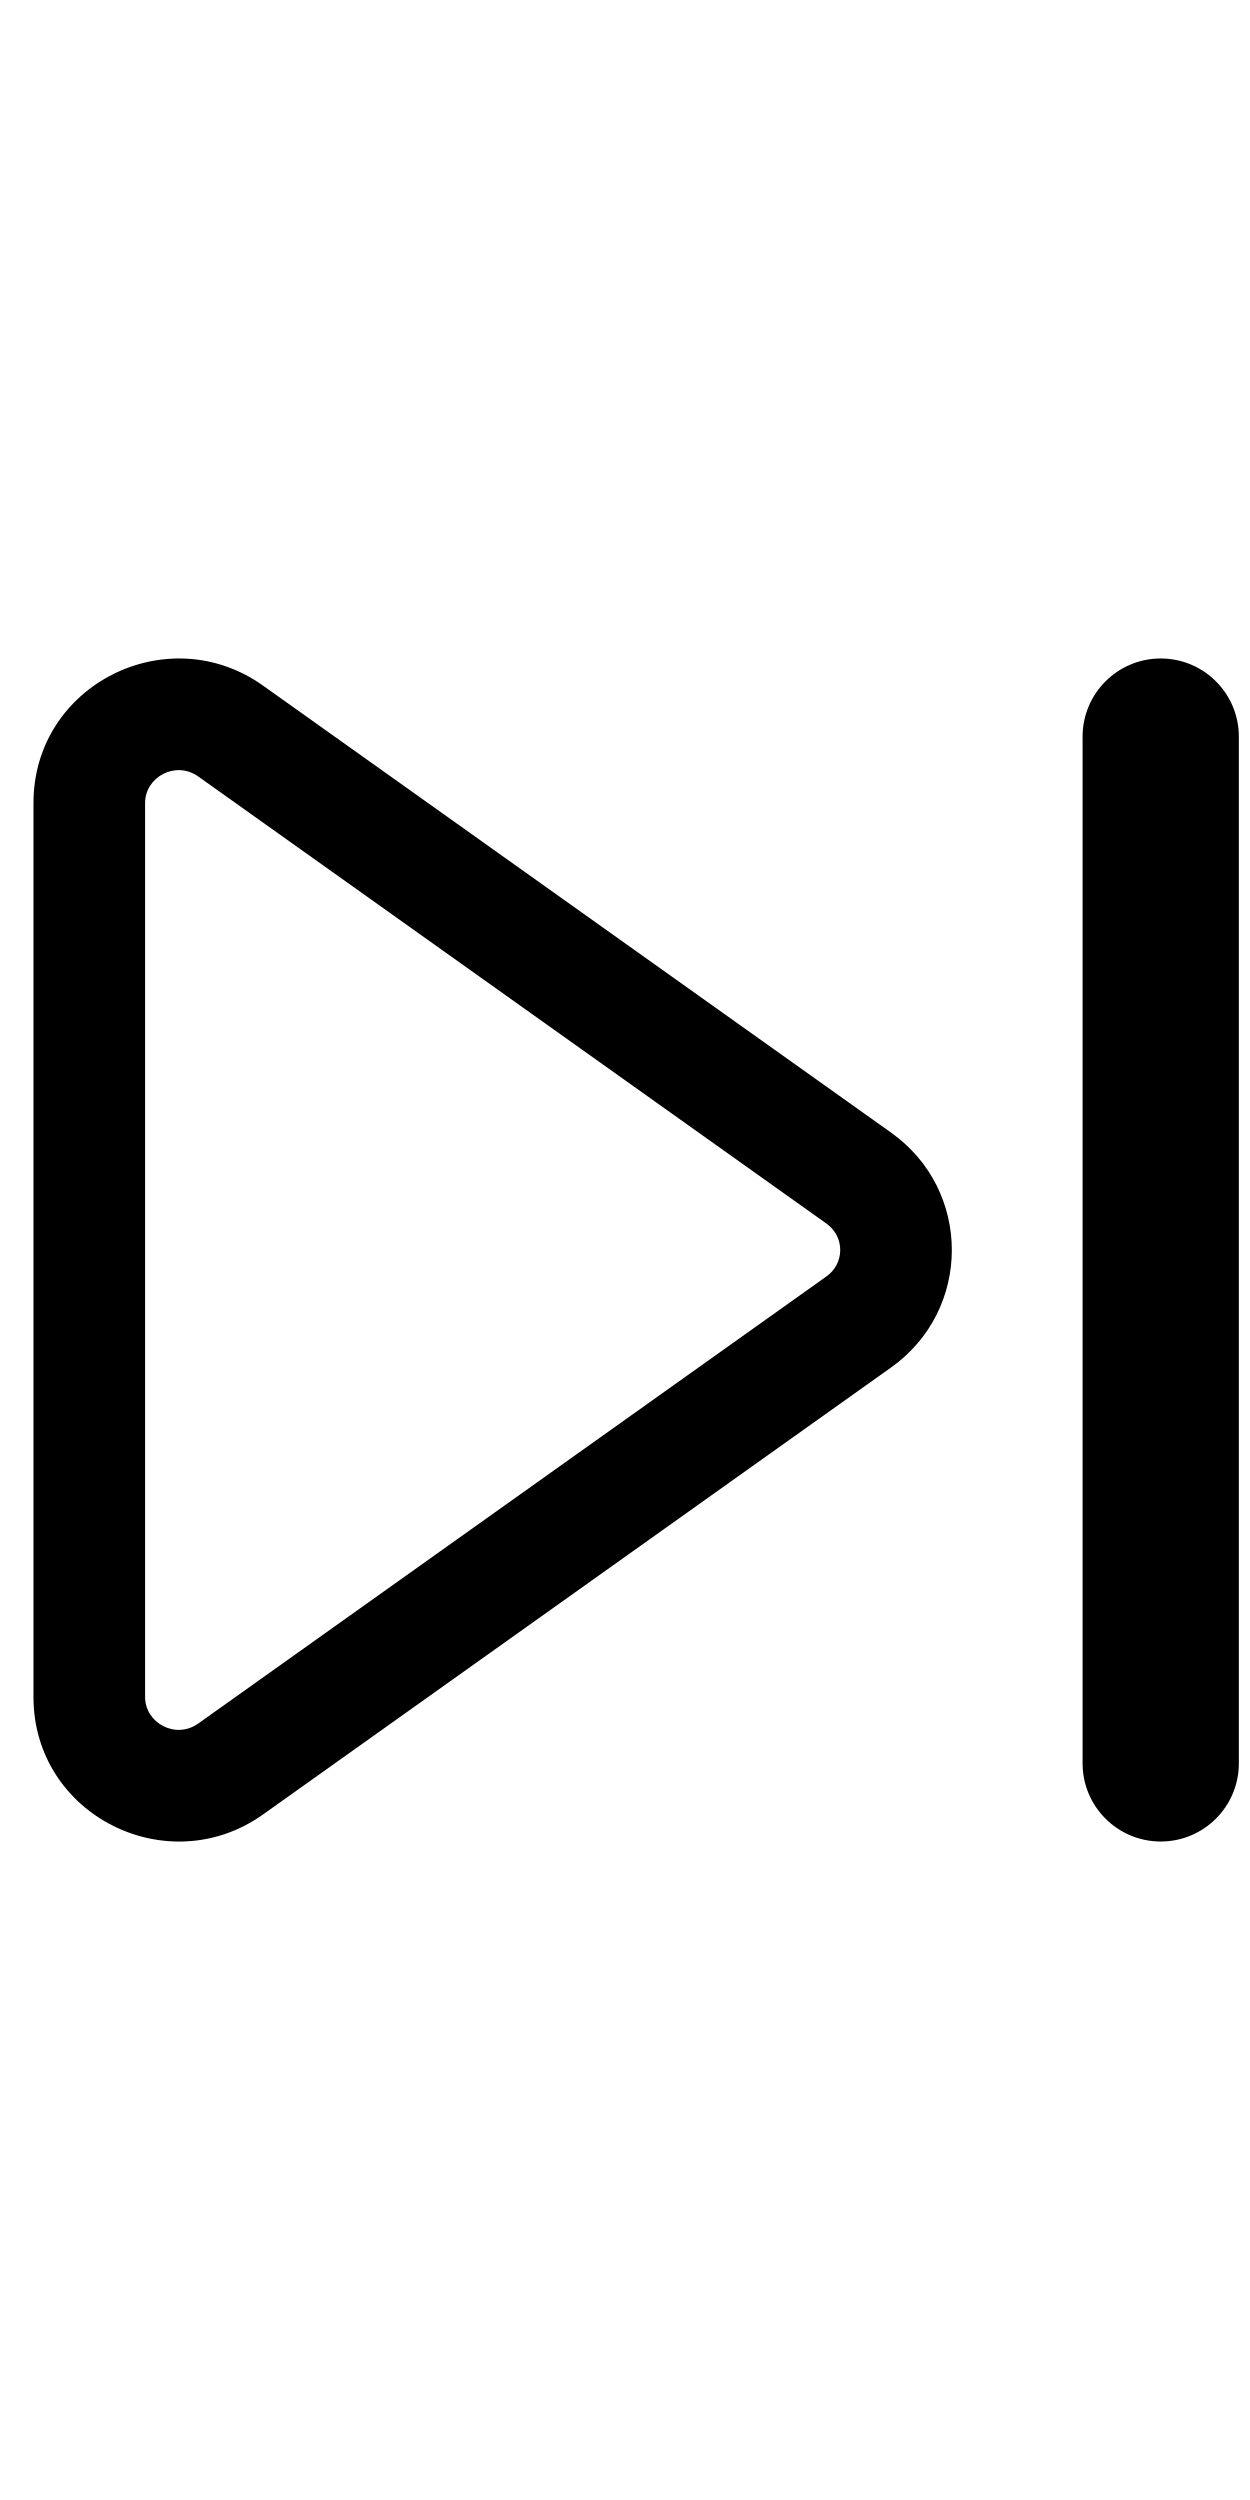
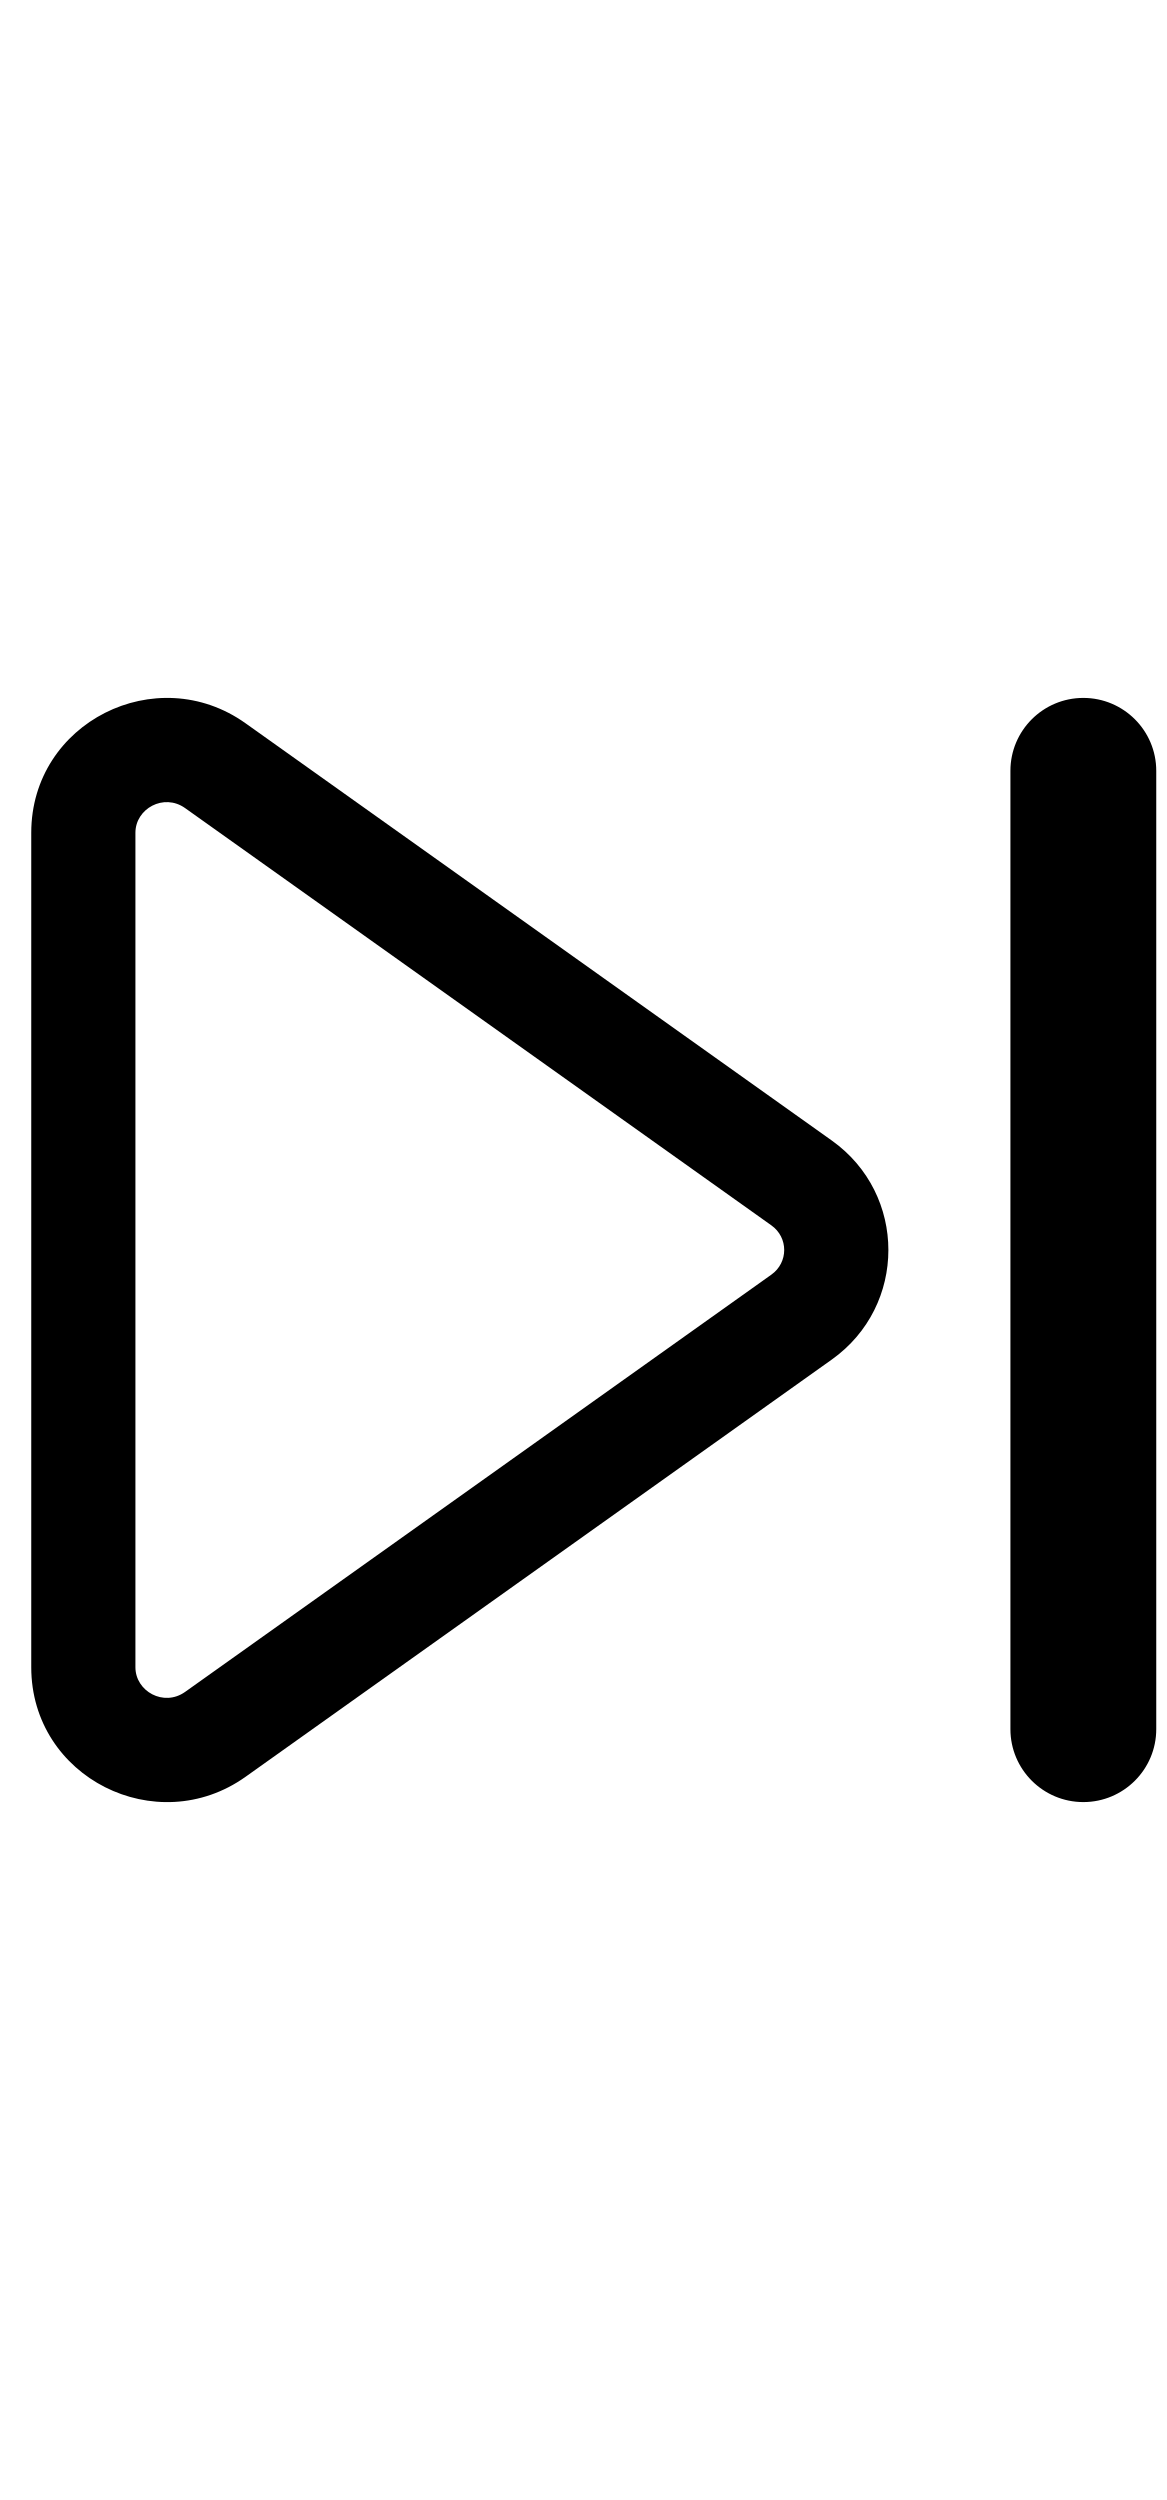
- <svg xmlns="http://www.w3.org/2000/svg" fill="none" viewBox="0 0 14 14" id="Button-Next--Streamline-Core-Remix" height="28" width="14">
+ <svg xmlns="http://www.w3.org/2000/svg" fill="none" viewBox="0 0 14 14" id="Button-Next--Streamline-Core-Remix" height="30" width="14">
  <g id="Free Remix/Entertainment/button-next--button-television-buttons-movies-skip-next-video-controls">
    <path id="Union" fill="#000000" fill-rule="evenodd" d="M1.625 1.993c0 -0.289 0.34 -0.478 0.596 -0.296l7.035 5.007c0.206 0.146 0.206 0.446 0 0.592L2.221 12.303c-0.256 0.182 -0.596 -0.007 -0.596 -0.296V1.993ZM2.946 0.679C1.879 -0.081 0.375 0.668 0.375 1.993V12.007c0 1.325 1.504 2.074 2.571 1.315l7.035 -5.007c0.906 -0.645 0.906 -1.984 0 -2.629L2.946 0.679Zm10.929 0.571c0 -0.483 -0.392 -0.875 -0.875 -0.875s-0.875 0.392 -0.875 0.875V12.75c0 0.483 0.392 0.875 0.875 0.875s0.875 -0.392 0.875 -0.875V1.25Z" clip-rule="evenodd" stroke-width="1" />
  </g>
</svg>
